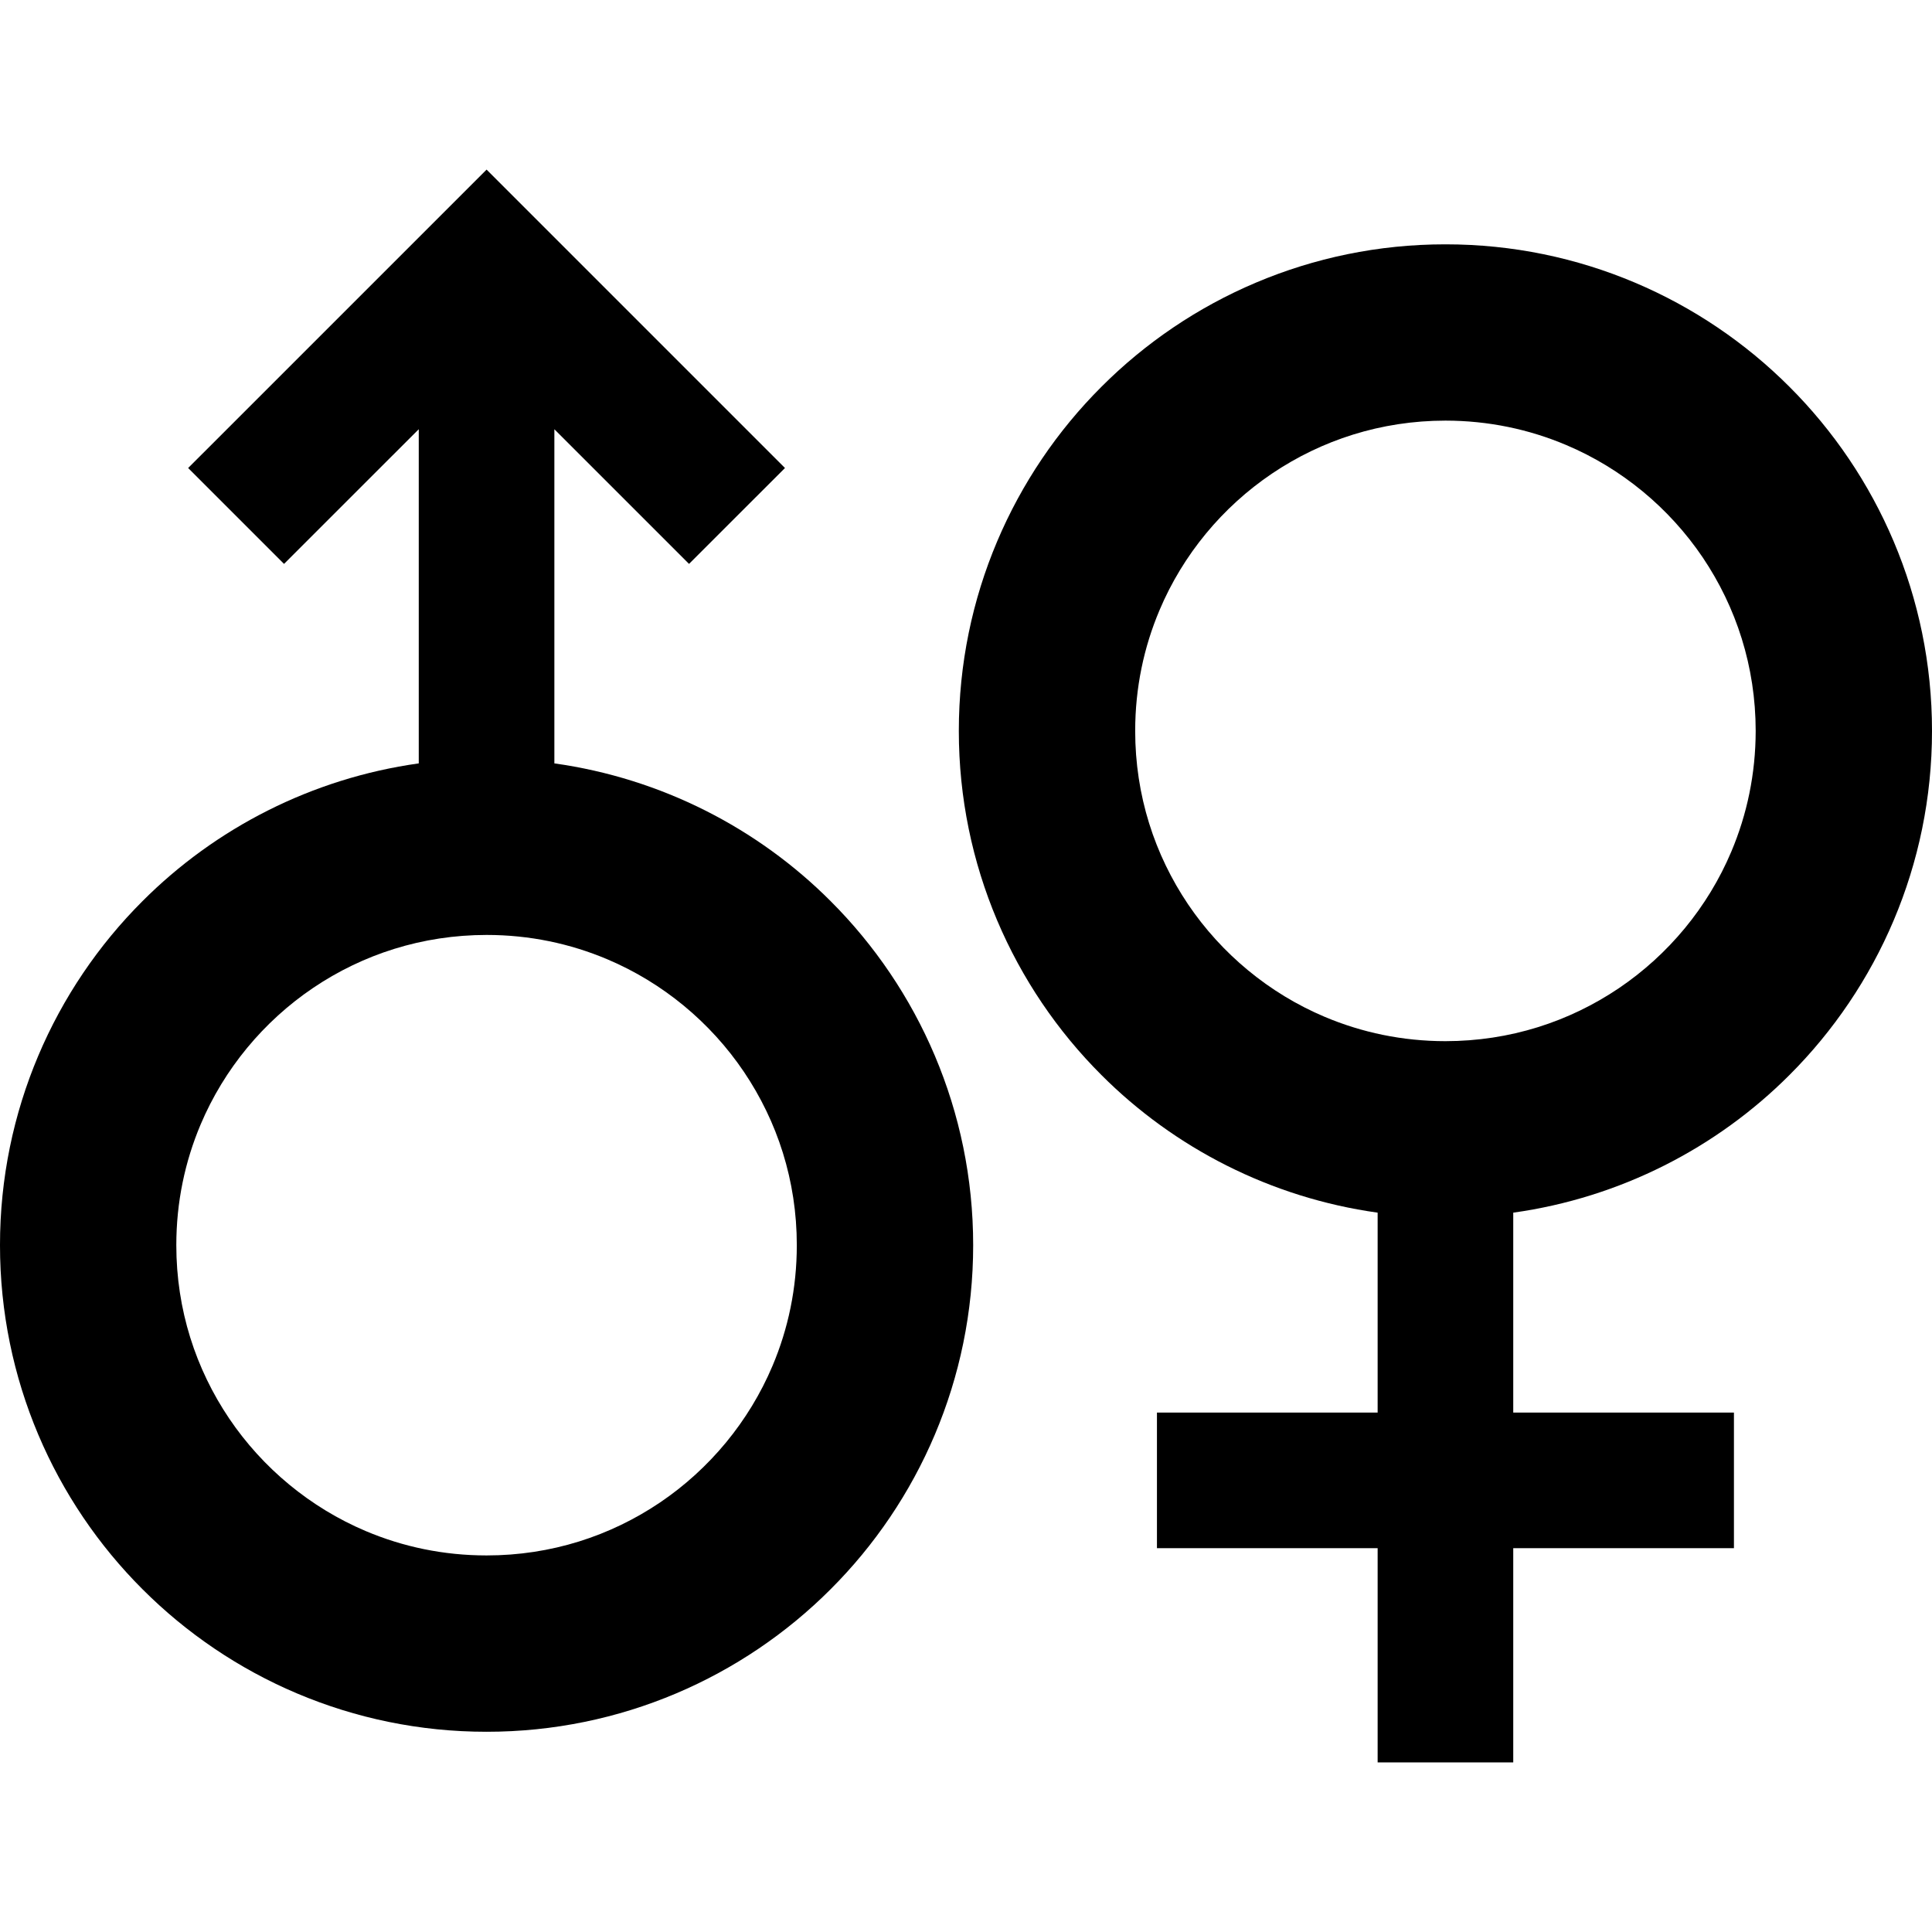
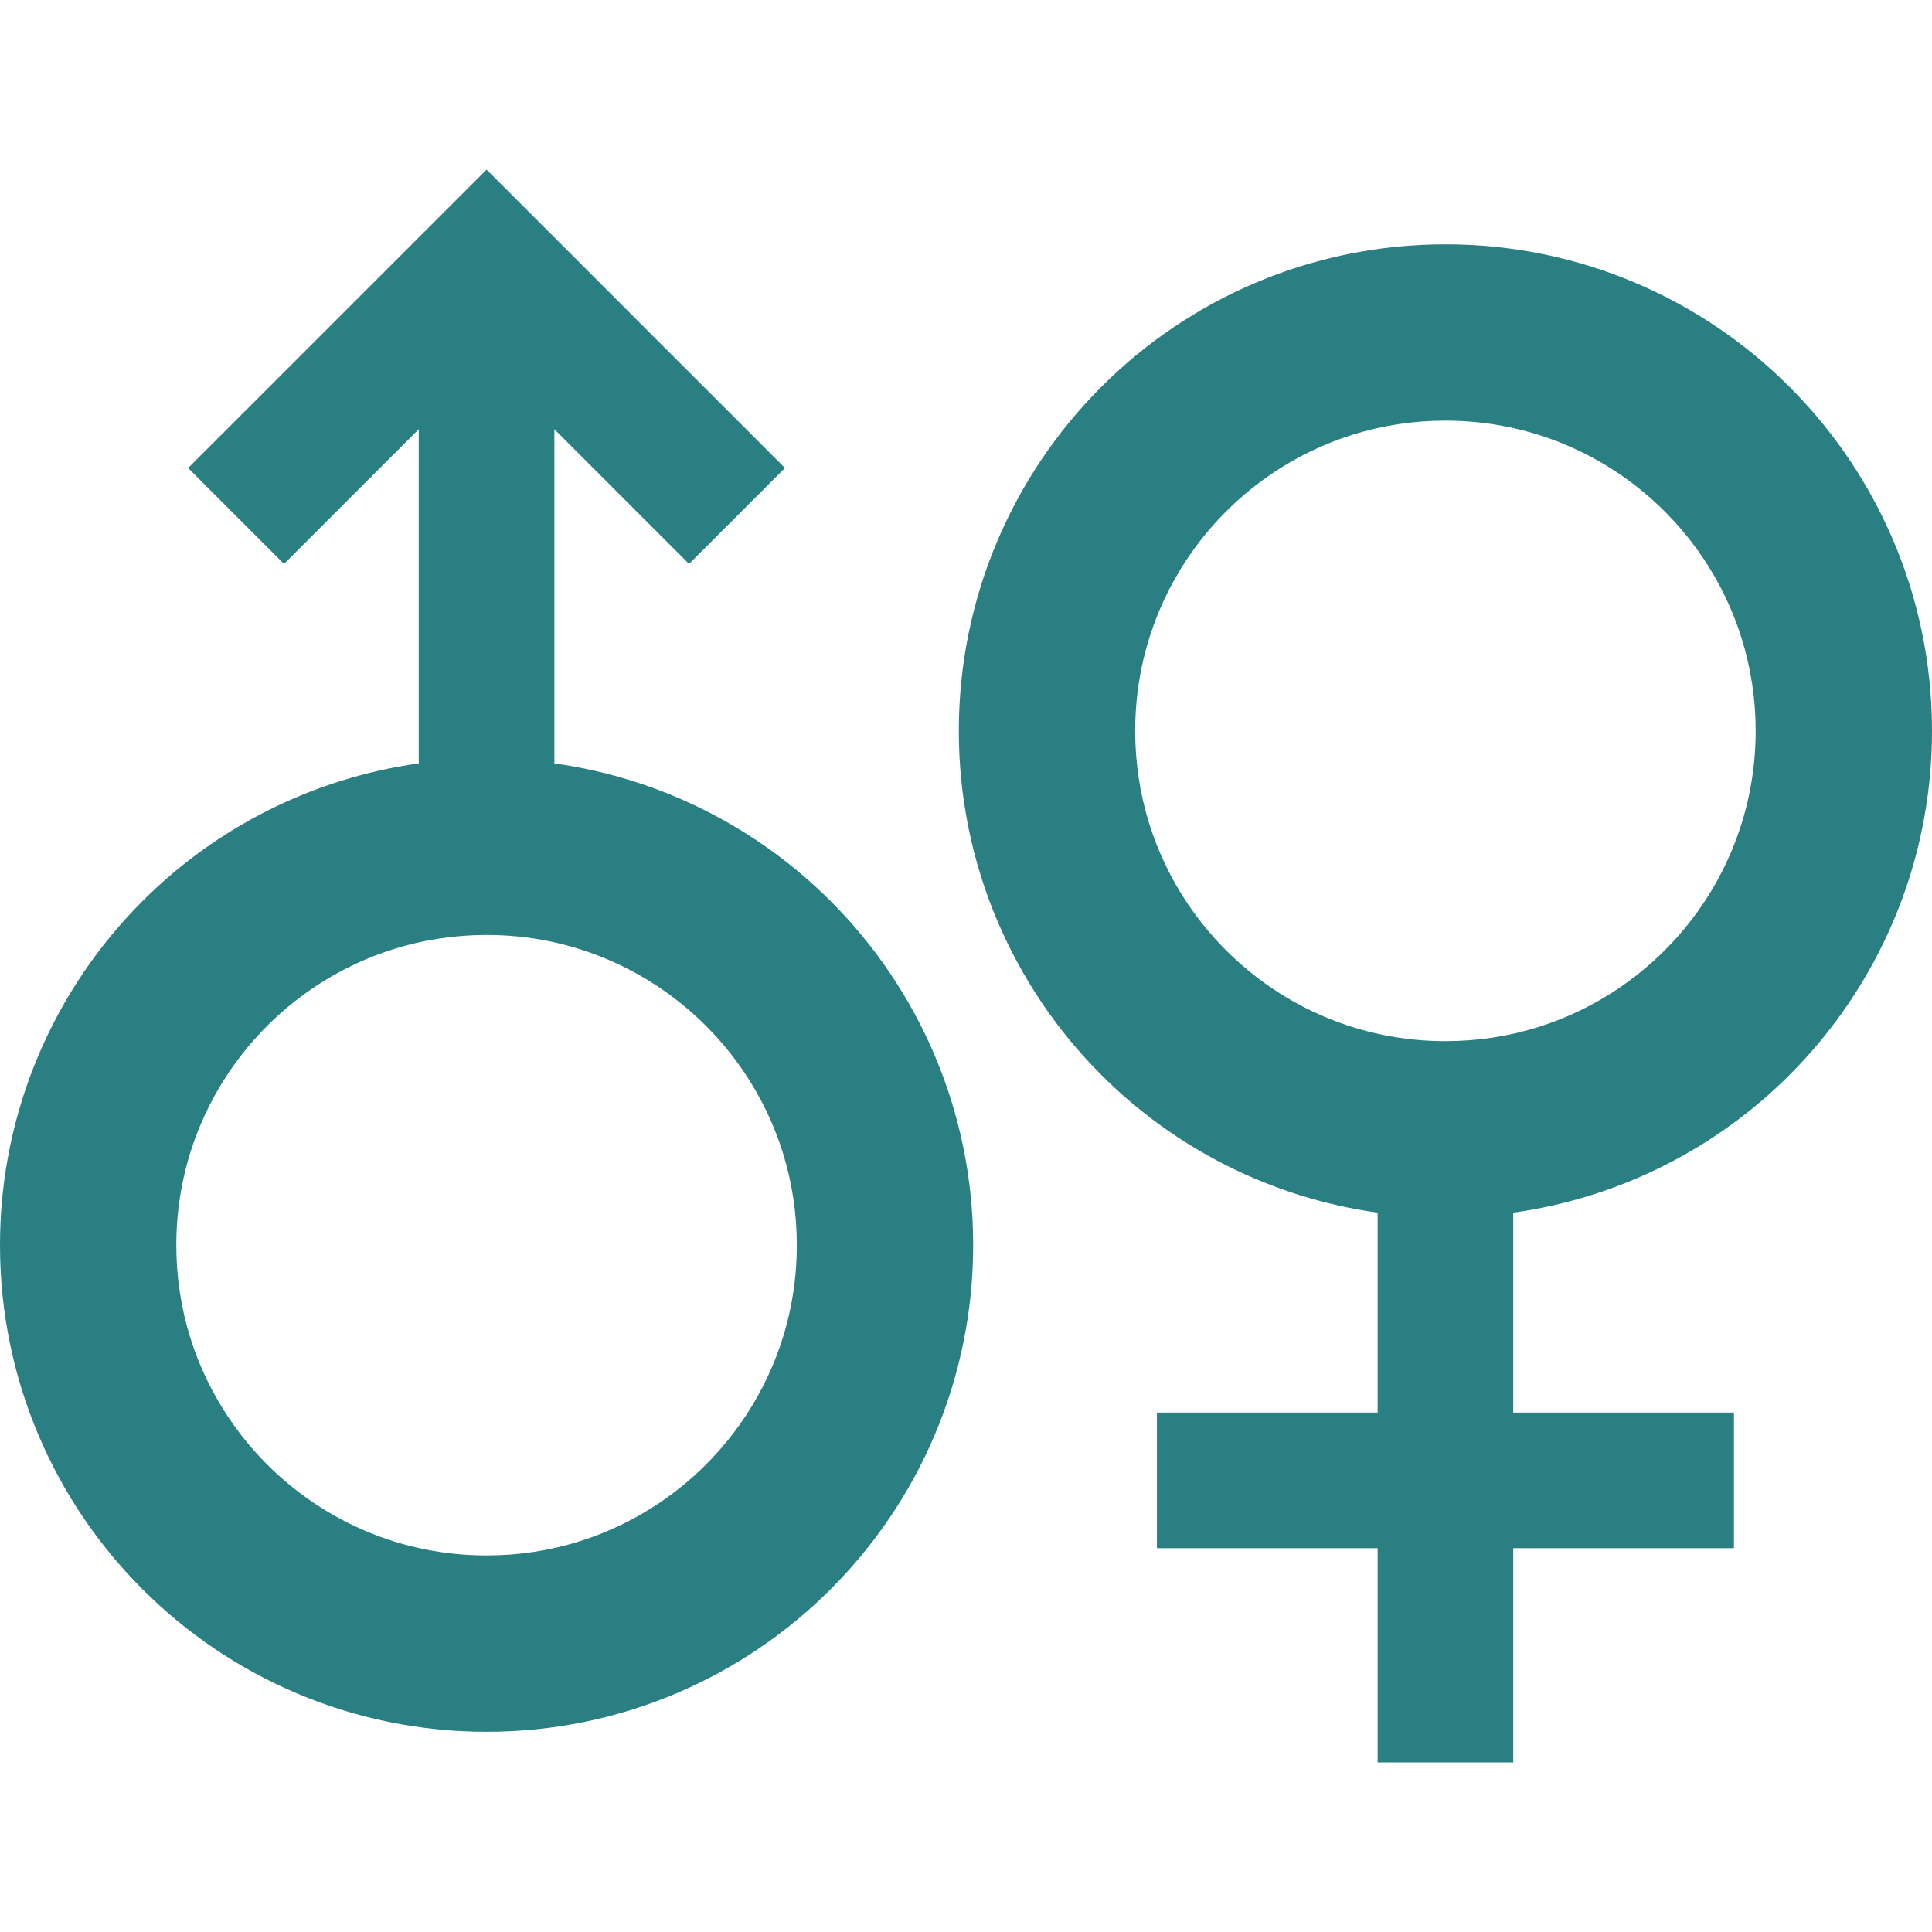
<svg xmlns="http://www.w3.org/2000/svg" height="800px" width="800px" version="1.1" id="_x32_" viewBox="0 0 512 512" xml:space="preserve">
  <style type="text/css">
- 	.st0{fill:#000000;}
+ 	.st0{fill:#2A7F83;}
</style>
  <g>
    <path class="st0" d="M474.234,284.88c23.29-23.268,37.781-55.654,37.766-91.185c0.015-35.53-14.476-67.917-37.766-91.178   c-23.261-23.298-55.64-37.788-91.185-37.766c-35.53-0.022-67.924,14.469-91.17,37.766c-23.304,23.261-37.795,55.648-37.78,91.178   c-0.015,35.53,14.476,67.916,37.78,91.185c19.268,19.297,44.809,32.517,73.21,36.488v52.976h-58.486v35.944h58.486v56.766h35.937   v-56.766h58.486v-35.944h-58.486v-52.976C429.426,317.397,454.966,304.177,474.234,284.88z M383.049,275.921   c-11.413-0.008-22.172-2.301-32.002-6.454c-14.724-6.222-27.327-16.684-36.198-29.817c-8.857-13.147-14.012-28.844-14.012-45.955   c0-11.42,2.294-22.172,6.447-31.994c6.214-14.731,16.669-27.326,29.81-36.198c13.155-8.864,28.85-14.019,45.955-14.034   c11.413,0.008,22.172,2.302,32.002,6.462c14.724,6.214,27.327,16.676,36.198,29.809c8.857,13.156,14.012,28.851,14.026,45.956   c-0.014,11.42-2.308,22.172-6.461,31.995c-6.214,14.73-16.683,27.333-29.81,36.198   C415.849,270.759,400.168,275.907,383.049,275.921z" />
    <path class="st0" d="M146.912,202.305v-88.55l35.69,35.683l25.424-25.41l-79.075-79.082l-79.09,79.082l25.41,25.41l35.704-35.69   v88.557c-28.401,3.978-53.941,17.199-73.209,36.502C14.462,262.069-0.014,294.448,0,329.979   c-0.014,35.545,14.462,67.924,37.766,91.184c23.261,23.305,55.64,37.788,91.185,37.774c35.53,0.014,67.91-14.469,91.17-37.774   c23.304-23.261,37.78-55.64,37.78-91.184c0-35.53-14.476-67.91-37.78-91.171C200.854,219.505,175.313,206.283,146.912,202.305z    M204.716,361.981c-6.229,14.73-16.683,27.326-29.81,36.198c-13.154,8.872-28.85,14.027-45.955,14.027   c-11.427,0-22.172-2.294-32.002-6.447c-14.723-6.229-27.327-16.684-36.198-29.817c-8.872-13.155-14.026-28.844-14.026-45.962   c0-11.412,2.294-22.164,6.446-31.987c6.229-14.723,16.684-27.326,29.824-36.198c13.14-8.864,28.836-14.011,45.955-14.026   c11.413,0,22.157,2.294,32.002,6.454c14.709,6.222,27.312,16.676,36.184,29.809c8.871,13.156,14.026,28.844,14.026,45.948   C211.163,341.405,208.868,352.165,204.716,361.981z" />
  </g>
</svg>
